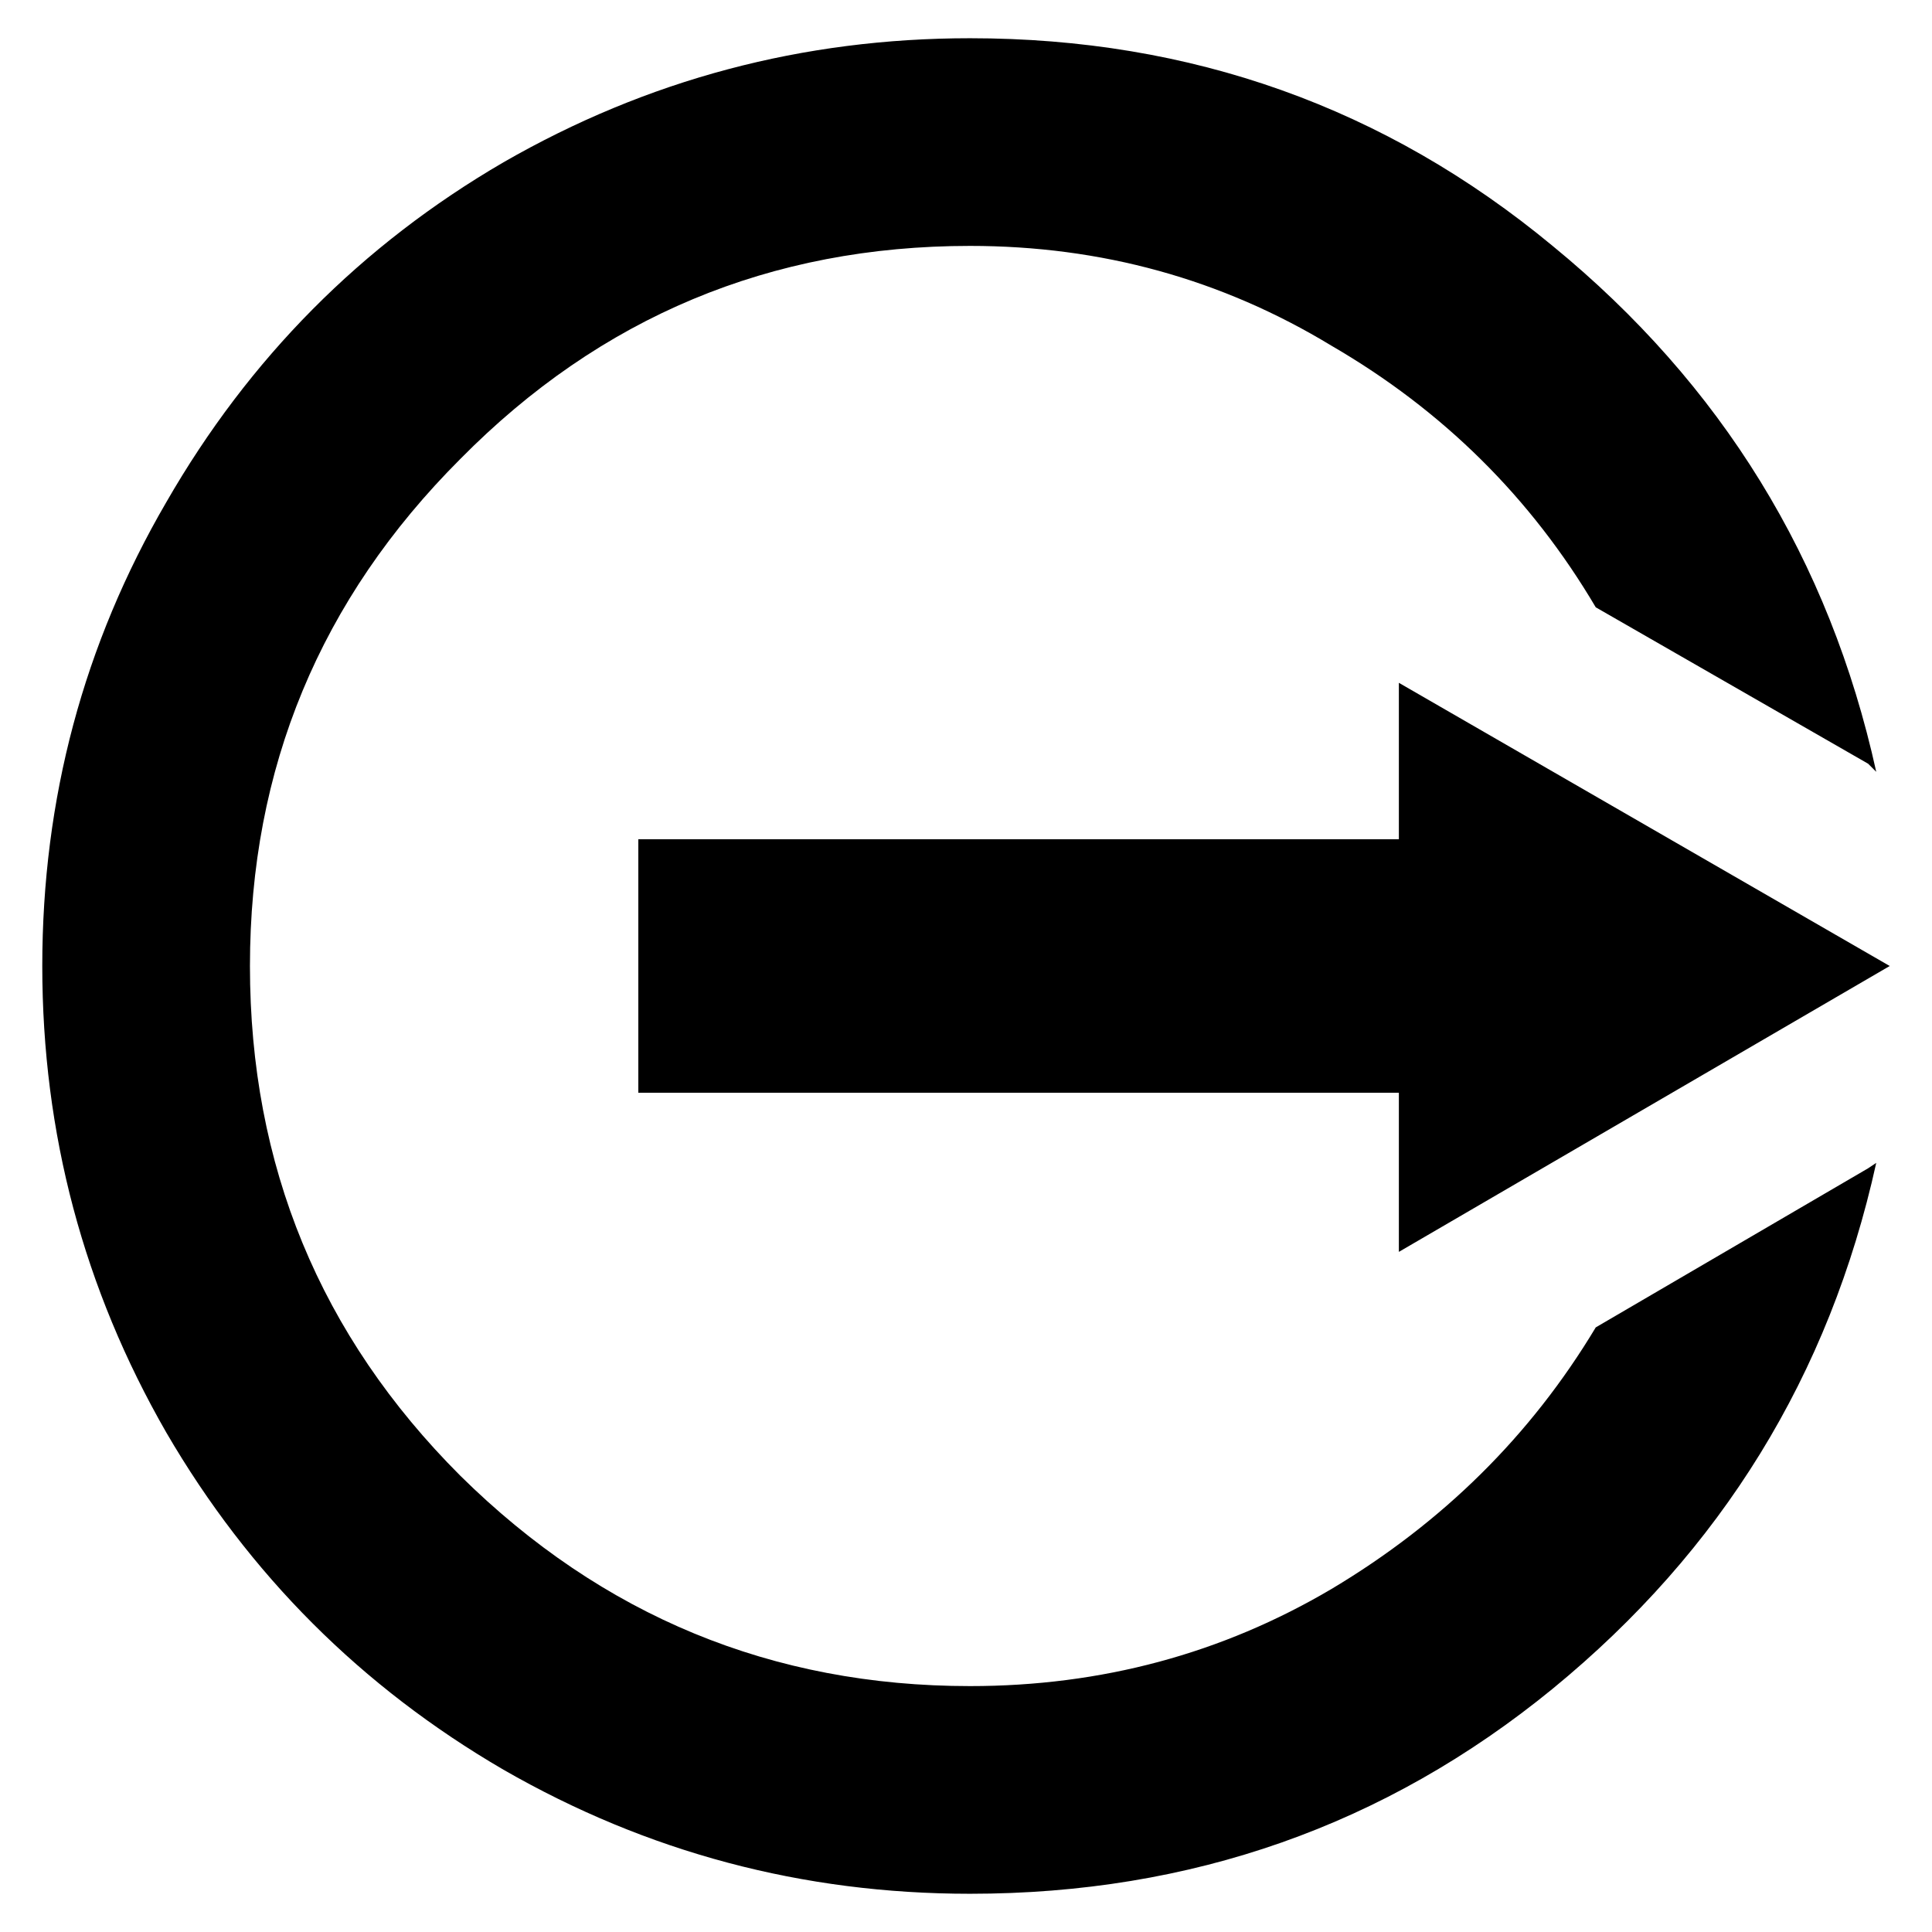
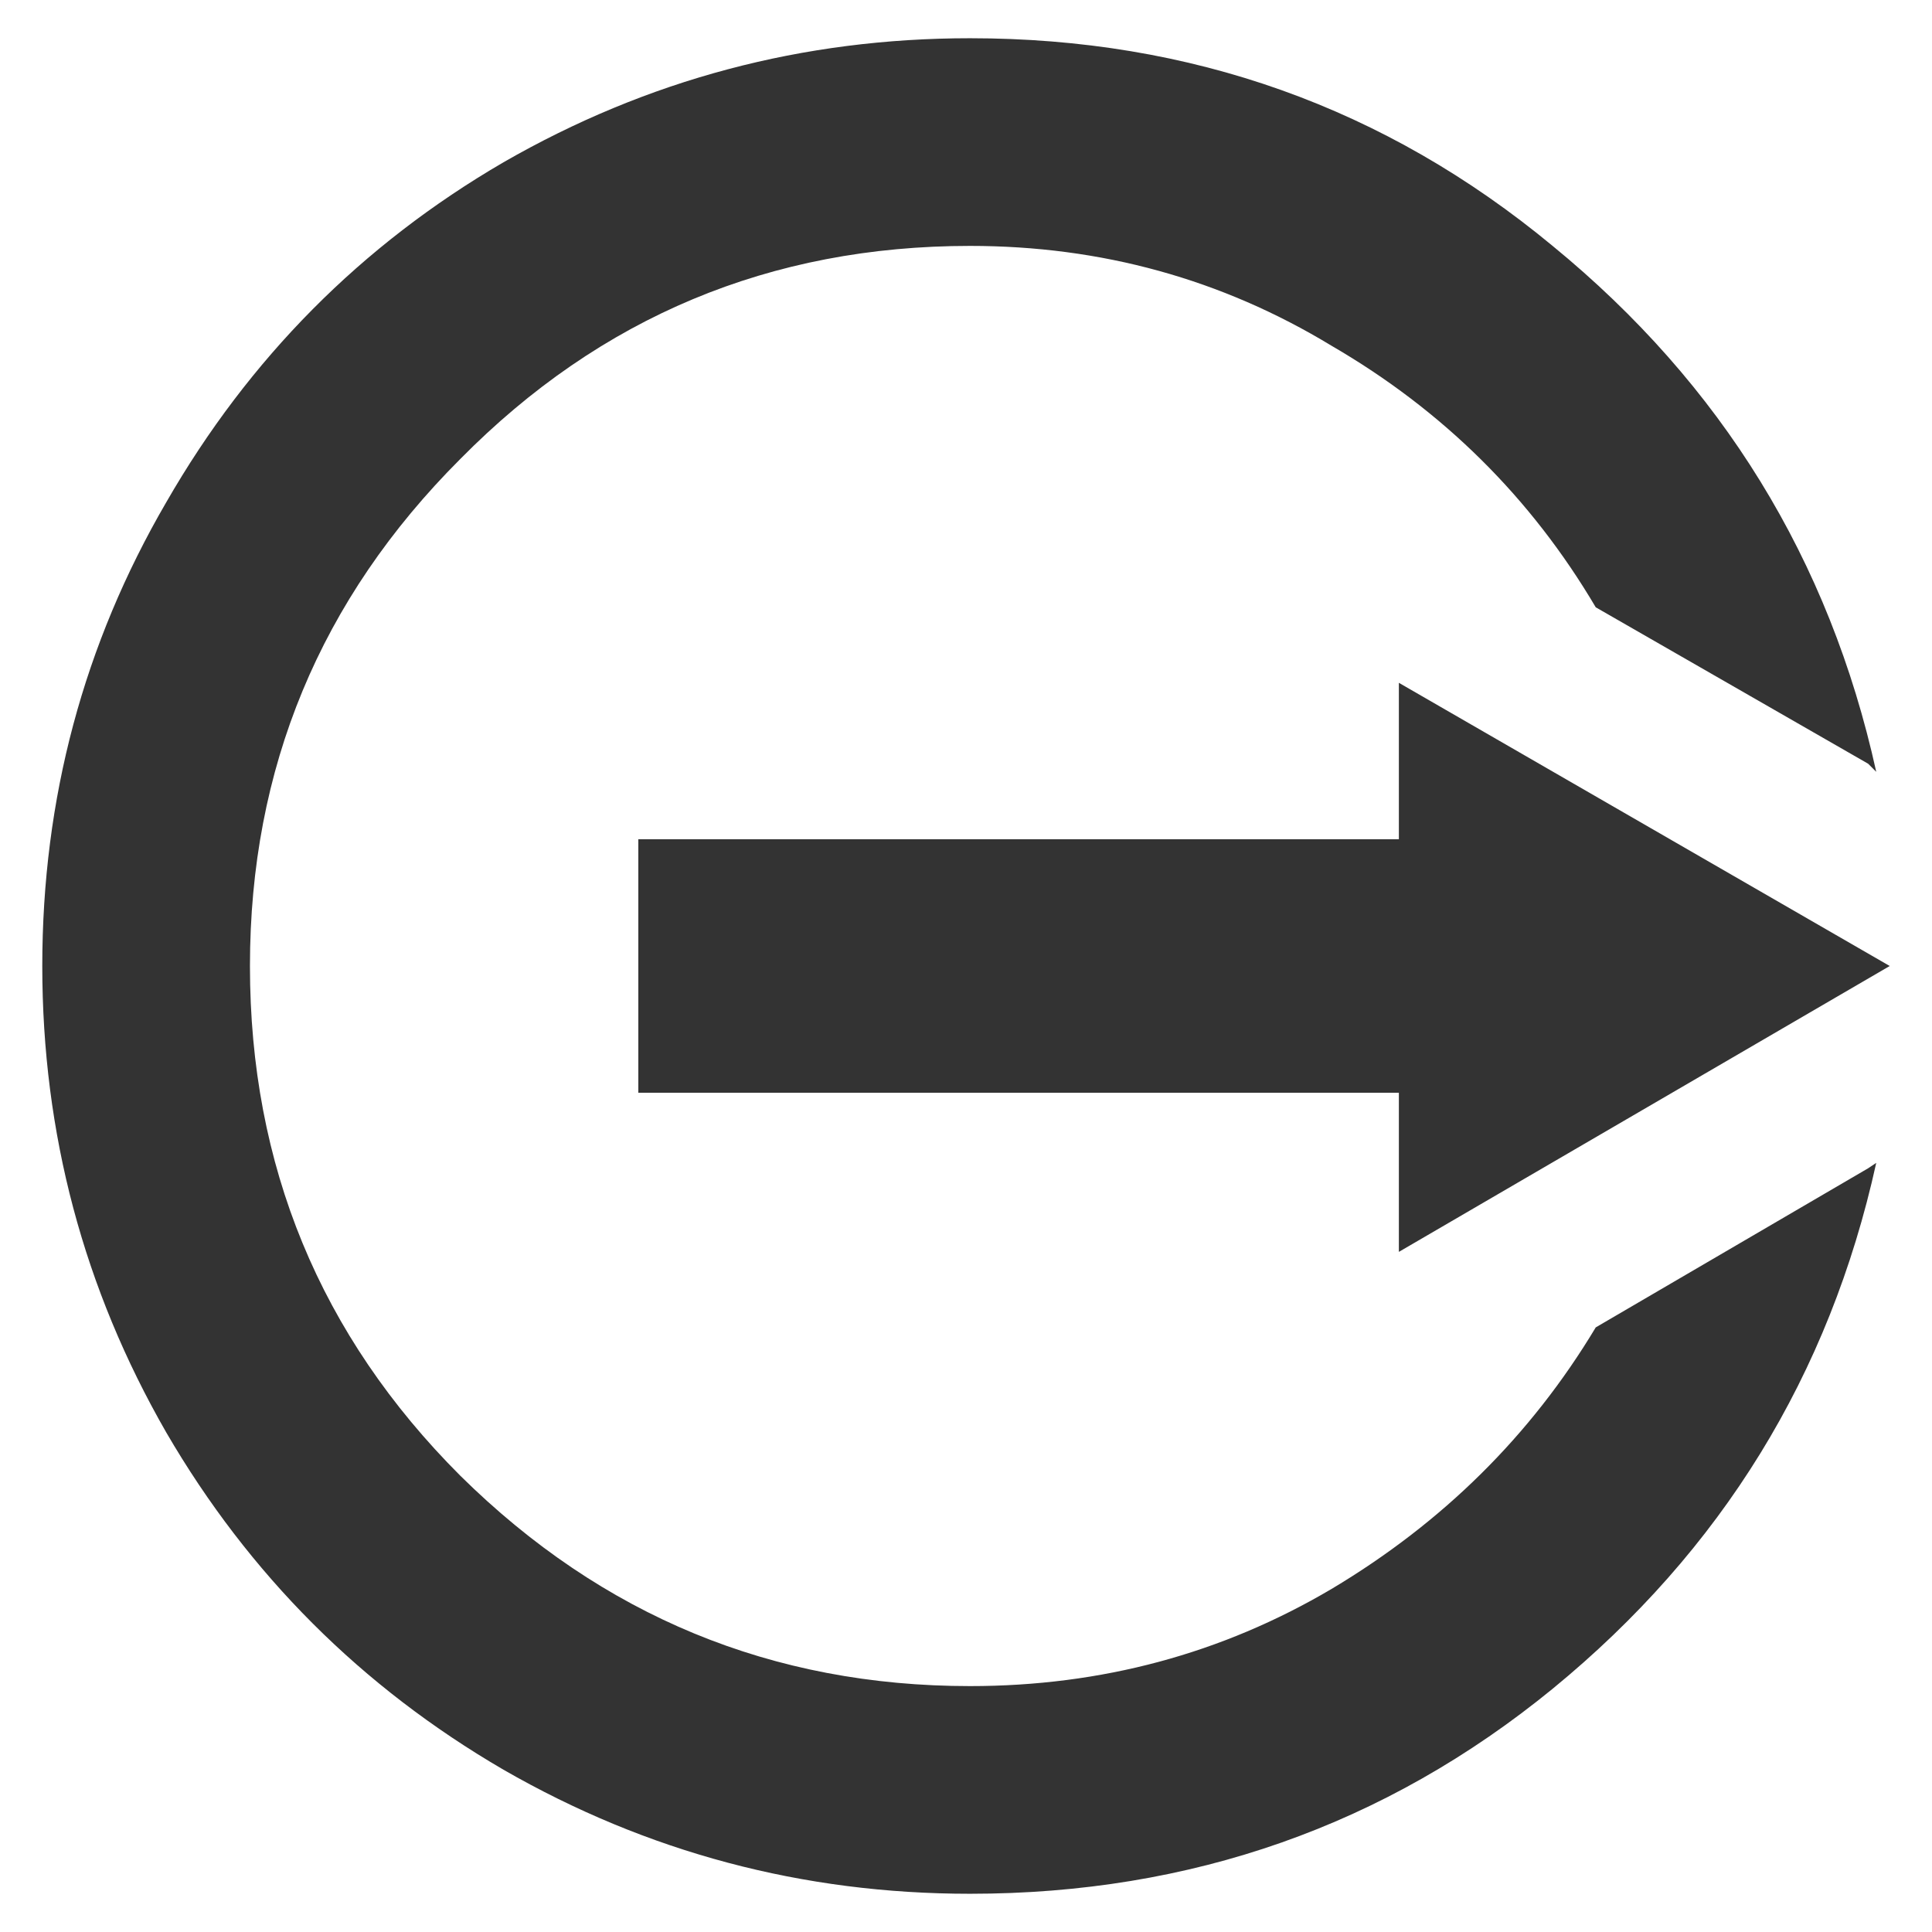
<svg xmlns="http://www.w3.org/2000/svg" width="512" height="512" viewBox="0 0 512 512" id="svg2" version="1.1">
  <defs id="defs4" />
  <g id="layer1" transform="translate(0,-540.3622)">
-     <g style="font-style:normal;font-variant:normal;font-weight:500;font-stretch:normal;font-size:731.885px;line-height:125%;font-family:RaphaelIcons;-inkscape-font-specification:'RaphaelIcons, Medium';text-align:start;letter-spacing:0px;word-spacing:0px;writing-mode:lr-tb;text-anchor:start;fill:#000000;fill-opacity:1;stroke:none;stroke-width:1px;stroke-linecap:butt;stroke-linejoin:miter;stroke-opacity:1" id="text4136">
-       <path d="m 422.89,892.136 72.188,-42.169 2.144,-1.429 q -18.583,84.338 -85.768,139.373 -66.47,54.32 -154.382,54.32 -66.47,0 -123.648,-32.878 Q 76.96,976.474 44.082,920.011 11.205,862.832 11.205,796.362 q 0,-66.47 32.878,-122.934 32.878,-57.178 89.341,-90.056 57.178,-32.878 123.648,-32.878 87.912,0 154.382,55.034 67.185,55.034 85.768,139.373 l -2.144,-2.144 -72.188,-41.454 q -25.73,-43.599 -70.044,-69.329 -43.599,-26.445 -95.774,-26.445 -79.335,0 -135.084,56.464 -55.749,55.749 -55.749,134.369 0,79.335 55.749,135.084 56.464,55.749 135.084,55.749 52.175,0 95.774,-25.73 44.313,-26.445 70.044,-69.329 z m 77.906,-95.774 -130.081,75.761 0,-42.169 -201.554,0 0,-67.185 201.554,0 0,-41.454 130.081,75.047 z" style="" id="path3336" />
+     <g style="font-style:normal;font-variant:normal;font-weight:500;font-stretch:normal;font-size:731.885px;line-height:125%;font-family:RaphaelIcons;-inkscape-font-specification:'RaphaelIcons, Medium';text-align:start;letter-spacing:0px;word-spacing:0px;writing-mode:lr-tb;text-anchor:start;fill:#333333;fill-opacity:1;stroke:none;stroke-width:1px;stroke-linecap:butt;stroke-linejoin:miter;stroke-opacity:1" id="text4136">
+       <path d="m 422.89,892.136 72.188,-42.169 2.144,-1.429 q -18.583,84.338 -85.768,139.373 -66.47,54.32 -154.382,54.32 -66.47,0 -123.648,-32.878 Q 76.96,976.474 44.082,920.011 11.205,862.832 11.205,796.362 q 0,-66.47 32.878,-122.934 32.878,-57.178 89.341,-90.056 57.178,-32.878 123.648,-32.878 87.912,0 154.382,55.034 67.185,55.034 85.768,139.373 l -2.144,-2.144 -72.188,-41.454 q -25.73,-43.599 -70.044,-69.329 -43.599,-26.445 -95.774,-26.445 -79.335,0 -135.084,56.464 -55.749,55.749 -55.749,134.369 0,79.335 55.749,135.084 56.464,55.749 135.084,55.749 52.175,0 95.774,-25.73 44.313,-26.445 70.044,-69.329 z m 77.906,-95.774 -130.081,75.761 0,-42.169 -201.554,0 0,-67.185 201.554,0 0,-41.454 130.081,75.047 z" style="fill:#333333;fill-opacity:1" id="path3336" />
    </g>
  </g>
</svg>
